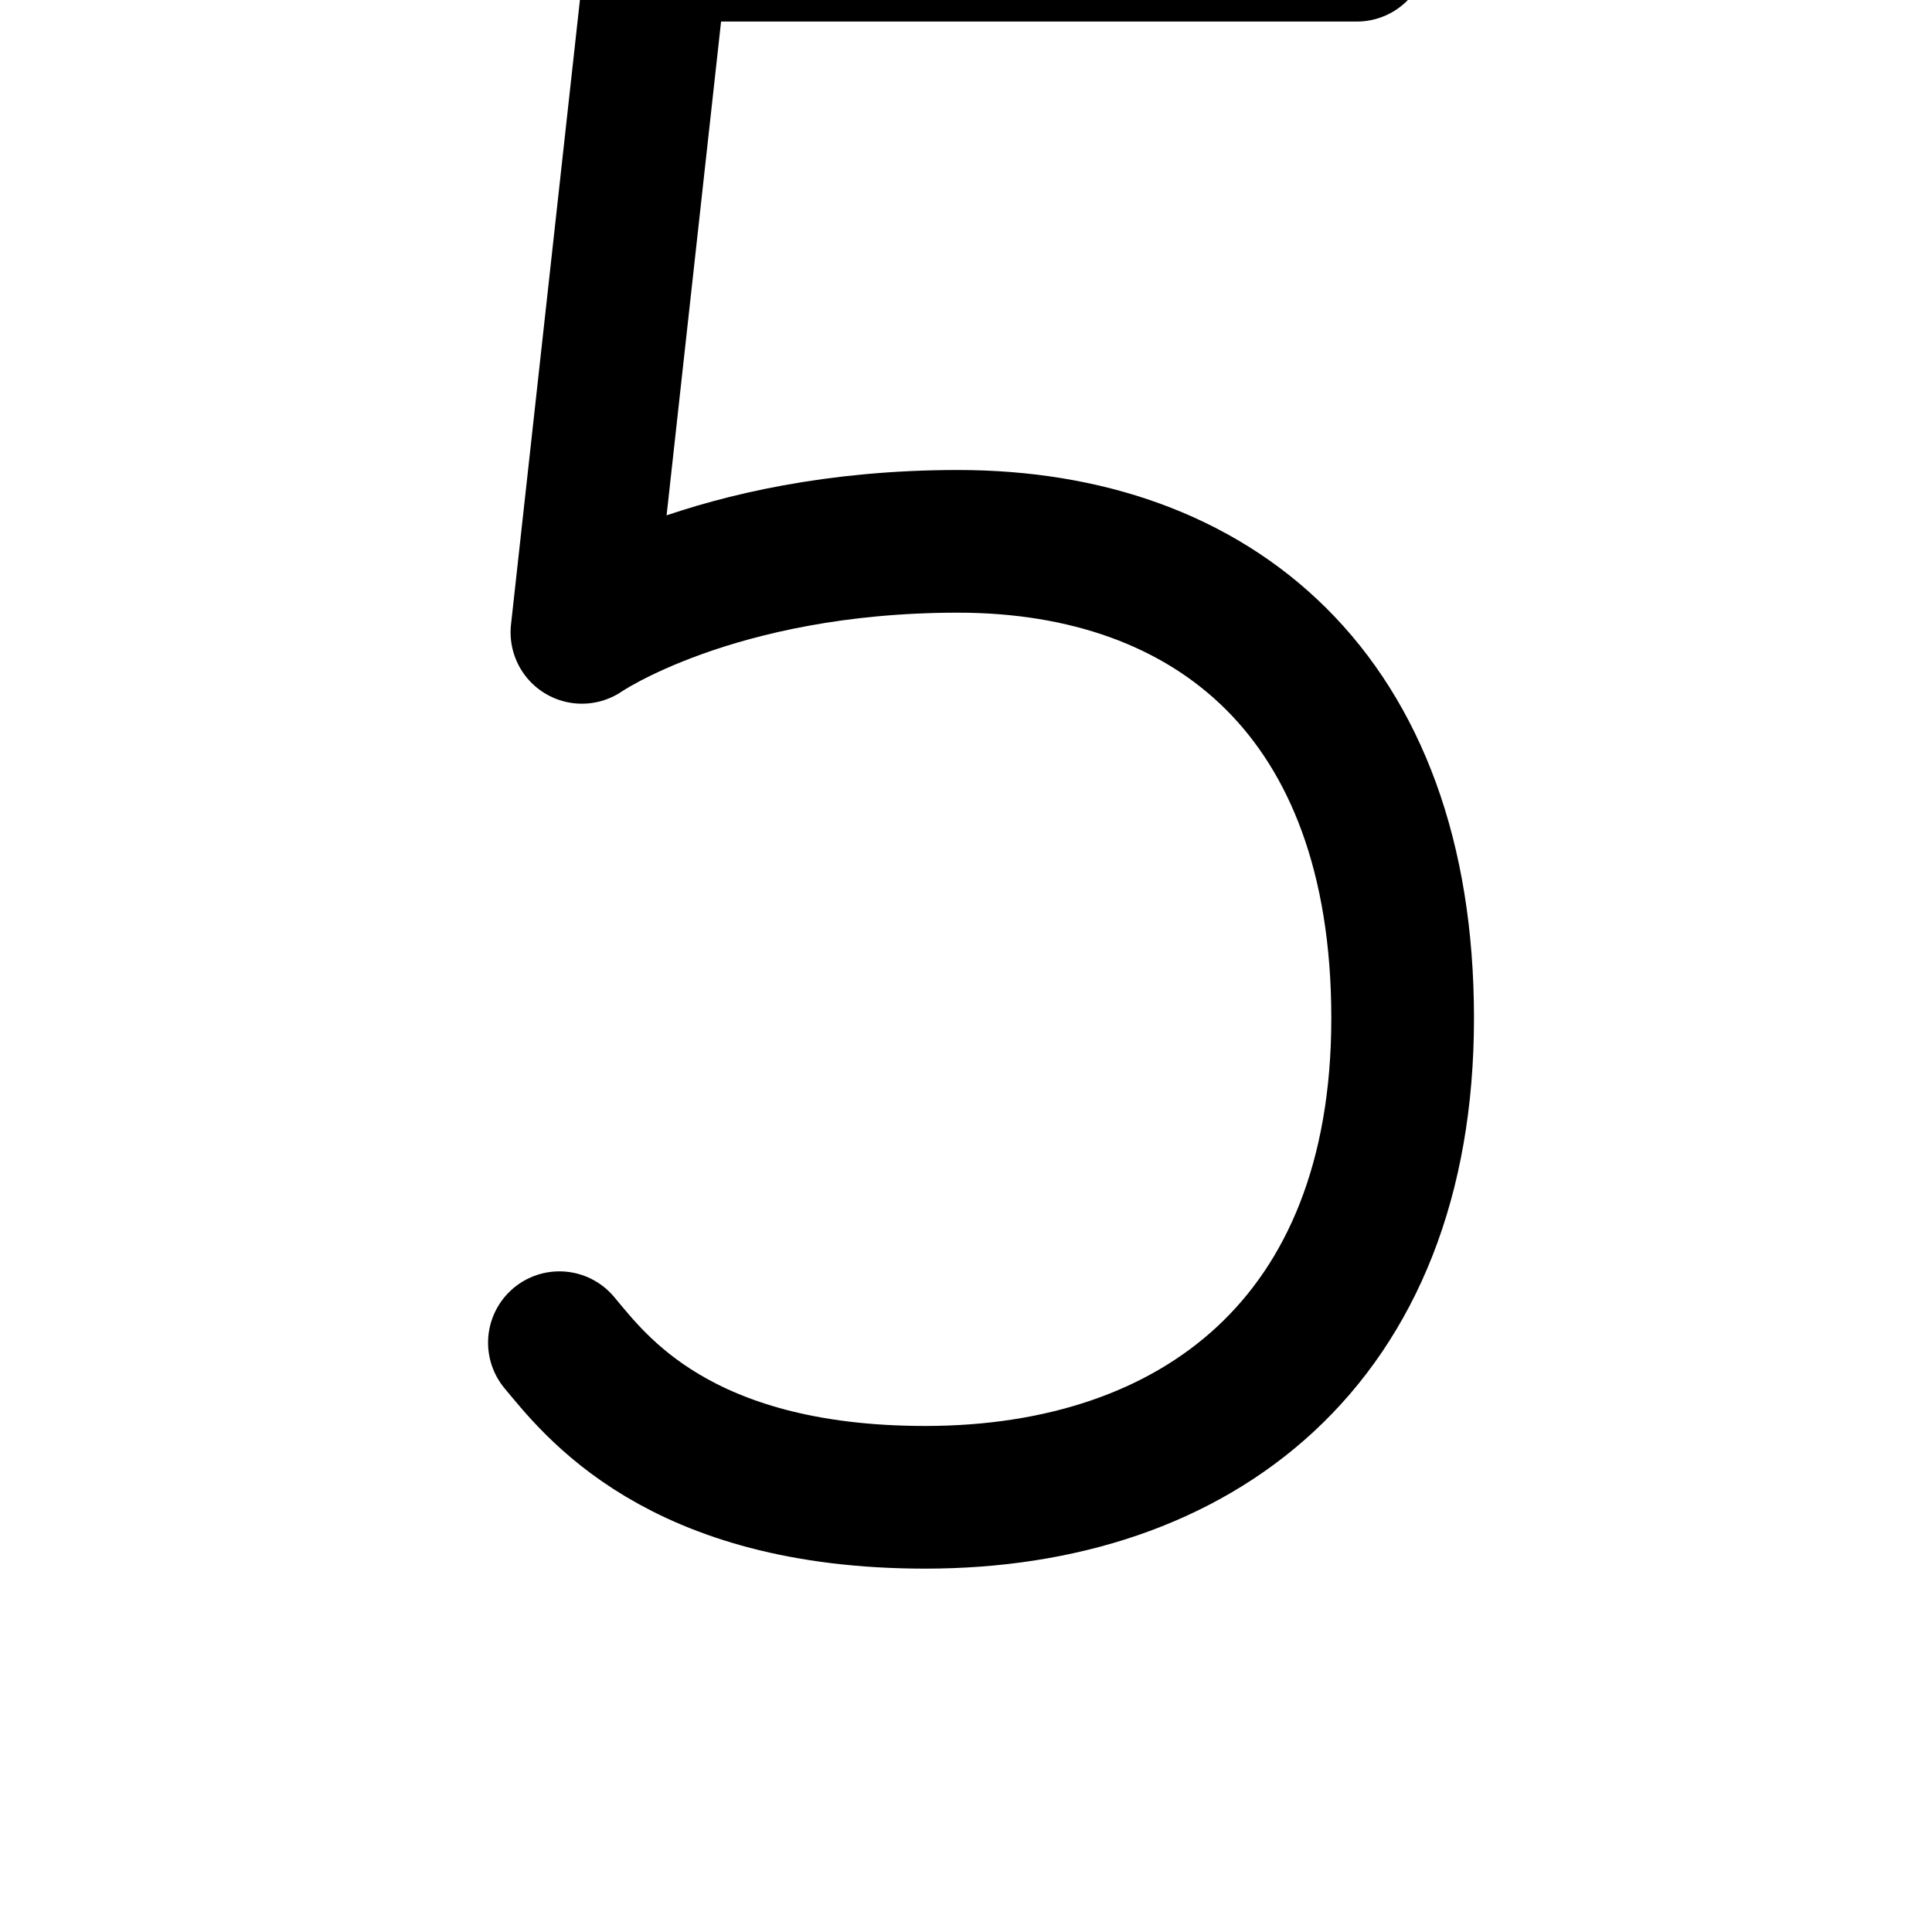
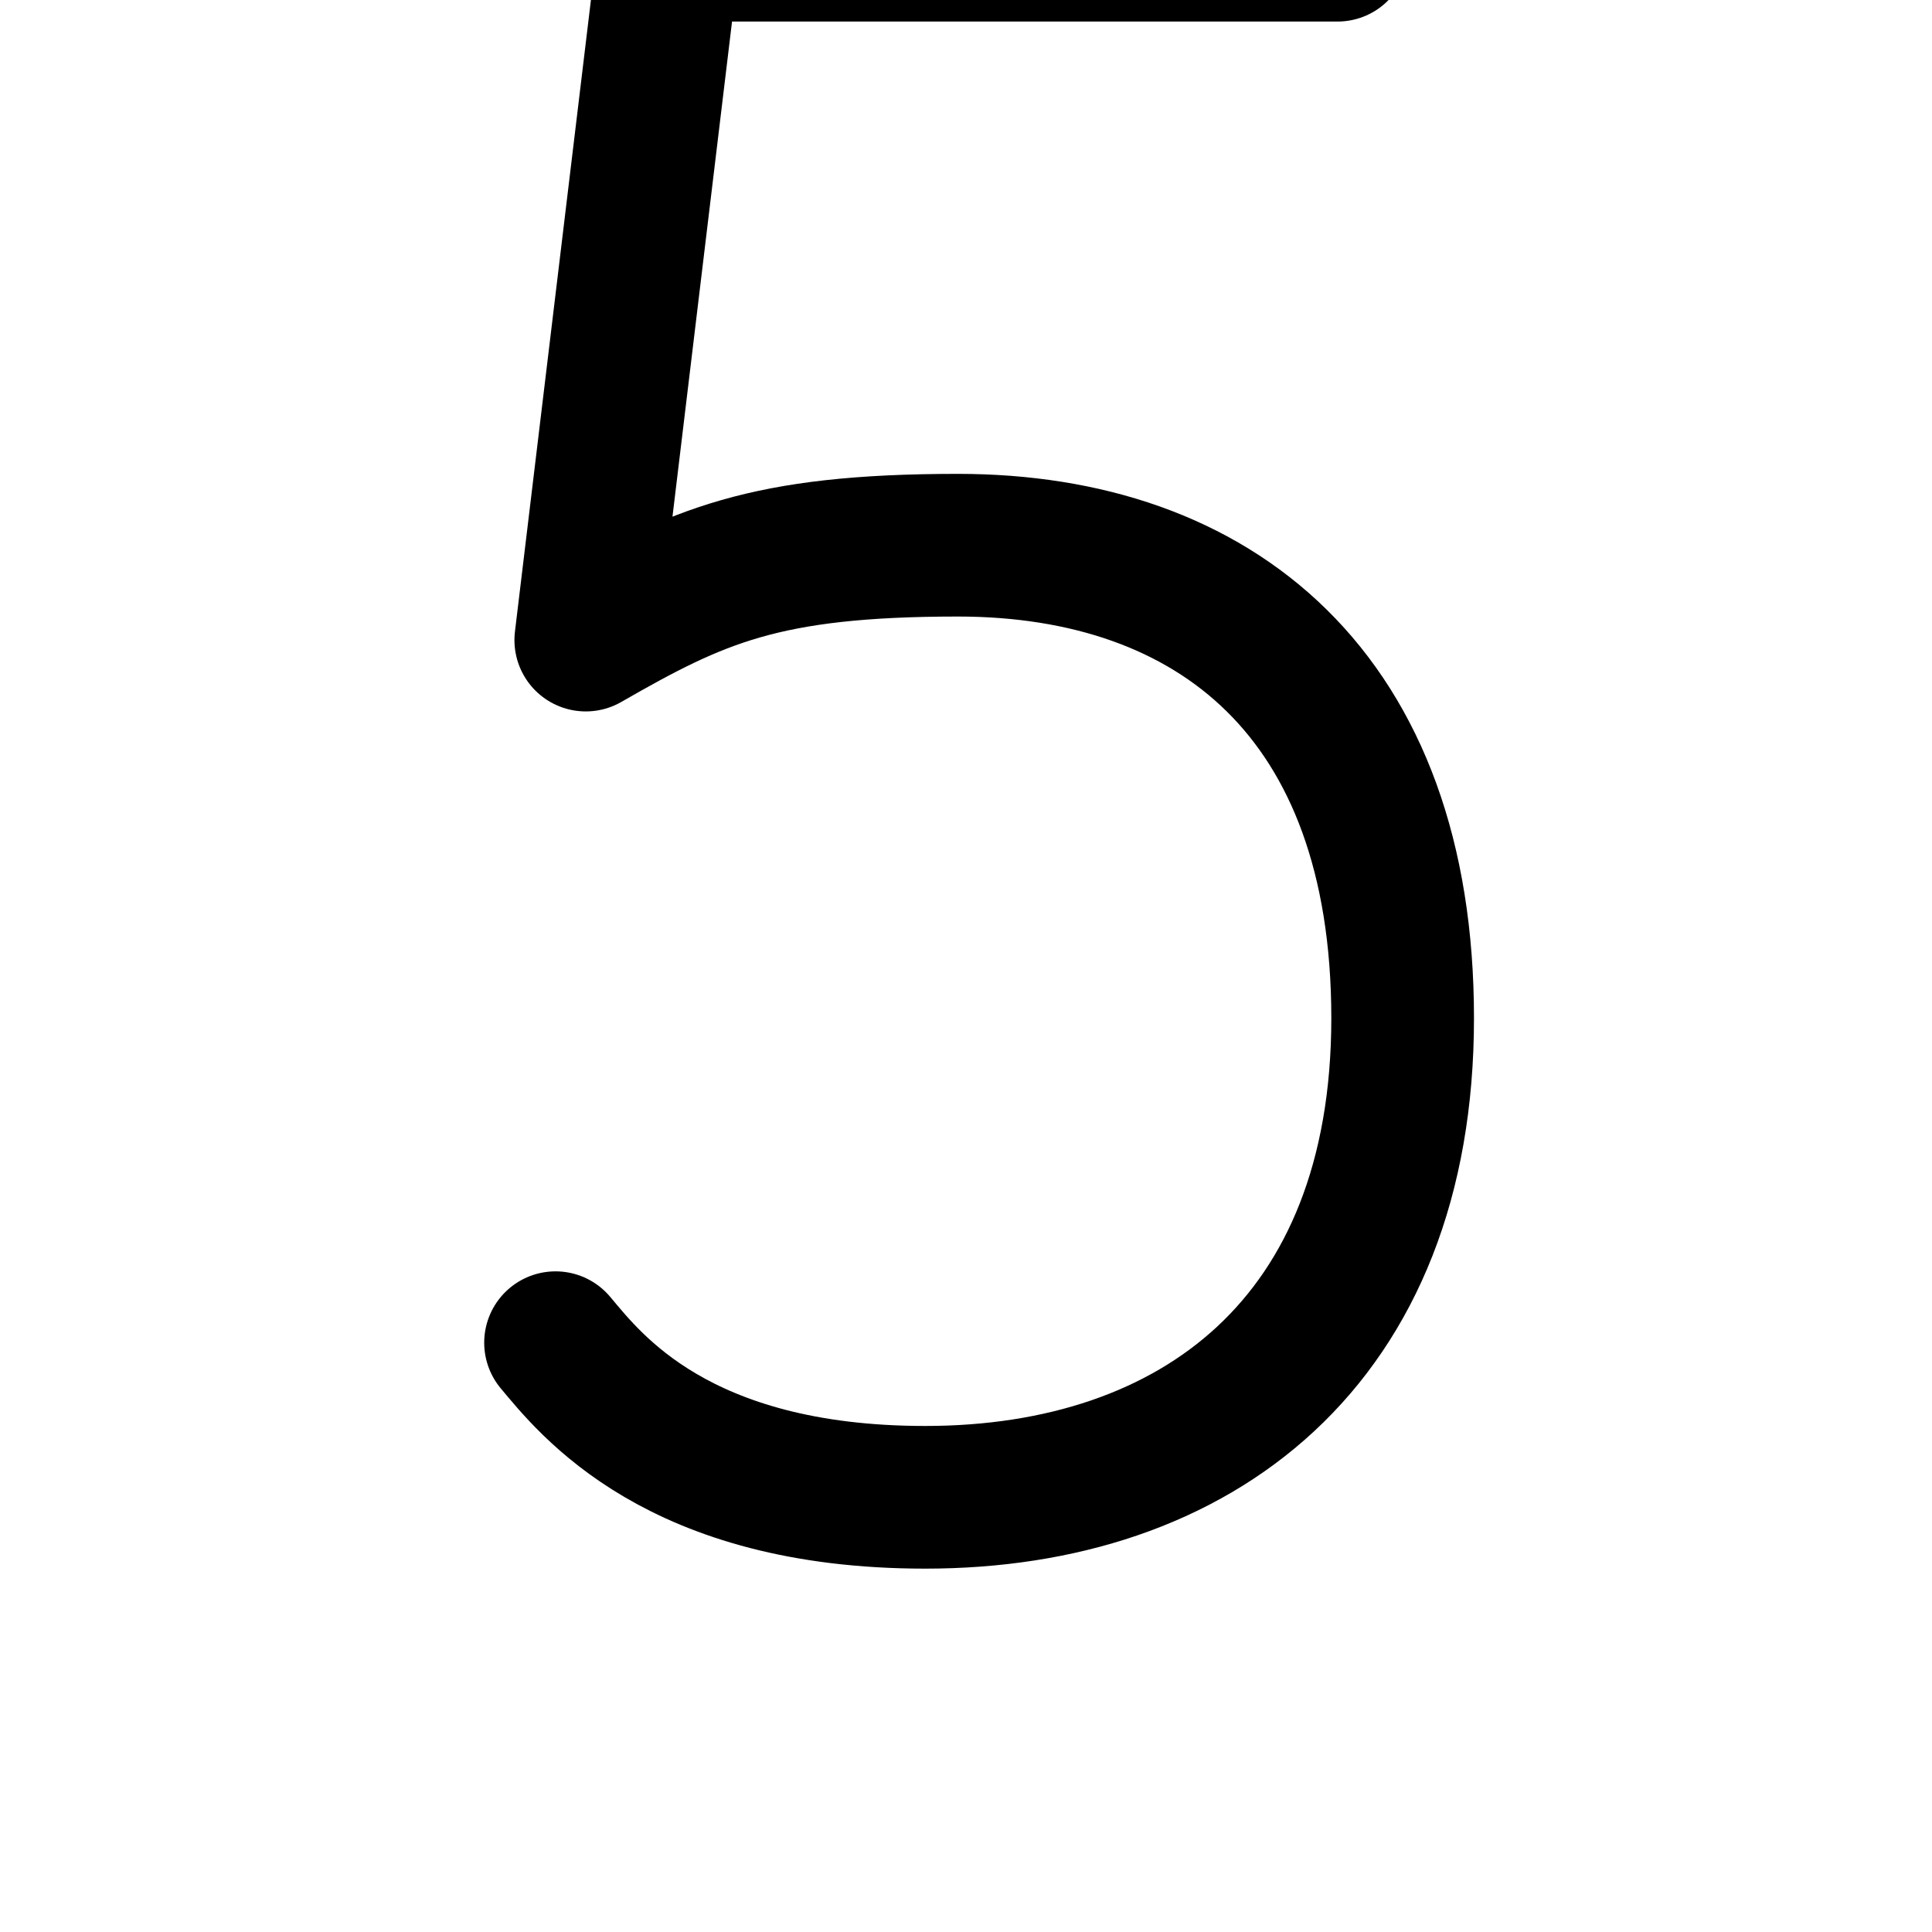
<svg xmlns="http://www.w3.org/2000/svg" version="1.1" viewBox="-10 0 1000 1000" id="svg2" width="1000" height="1000">
  <defs id="defs10" />
  <g id="g4720" transform="matrix(1.0663,0,0,-1.0663,68.33568,1499.684)" style="opacity:0.451" />
  <g transform="matrix(1,0,0,-1,0,1418)" id="g4" />
  <g id="g4720-4" transform="matrix(1.0663,0,0,-1.0663,136.9952,1604.197)" style="opacity:0.451" />
  <g transform="matrix(1,0,0,-1,68.65956,1522.513)" id="g4-5" />
-   <path style="fill:none;fill-rule:evenodd;stroke:#000000;stroke-width:73.846;stroke-linecap:round;stroke-linejoin:round;stroke-miterlimit:4;stroke-dasharray:none;stroke-opacity:1" d="M 692.285,-25.768 H 330.154 L 291.197,327.308 c 0,0 68.042,-47.112 194.609,-47.112 131.913,0 230.202,79.531 230.202,246.825 0,167.294 -106.746,247.979 -247.099,247.979 -128.294,0 -171.464,-58.748 -189.367,-80.026" id="path4139" />
+   <path style="fill:none;fill-rule:evenodd;stroke:#000000;stroke-width:73.846;stroke-linecap:round;stroke-linejoin:round;stroke-miterlimit:4;stroke-dasharray:none;stroke-opacity:1" d="M 682.285,-25.768 H 336.154 L 293.197,331.308 c 57.525,-33.044 92.311,-49.112 192.609,-49.112 133.075,0 230.202,77.531 230.202,244.825 0,167.294 -106.746,247.979 -247.099,247.979 -128.294,0 -173.464,-58.748 -191.367,-80.026" id="path4139" />
</svg>
